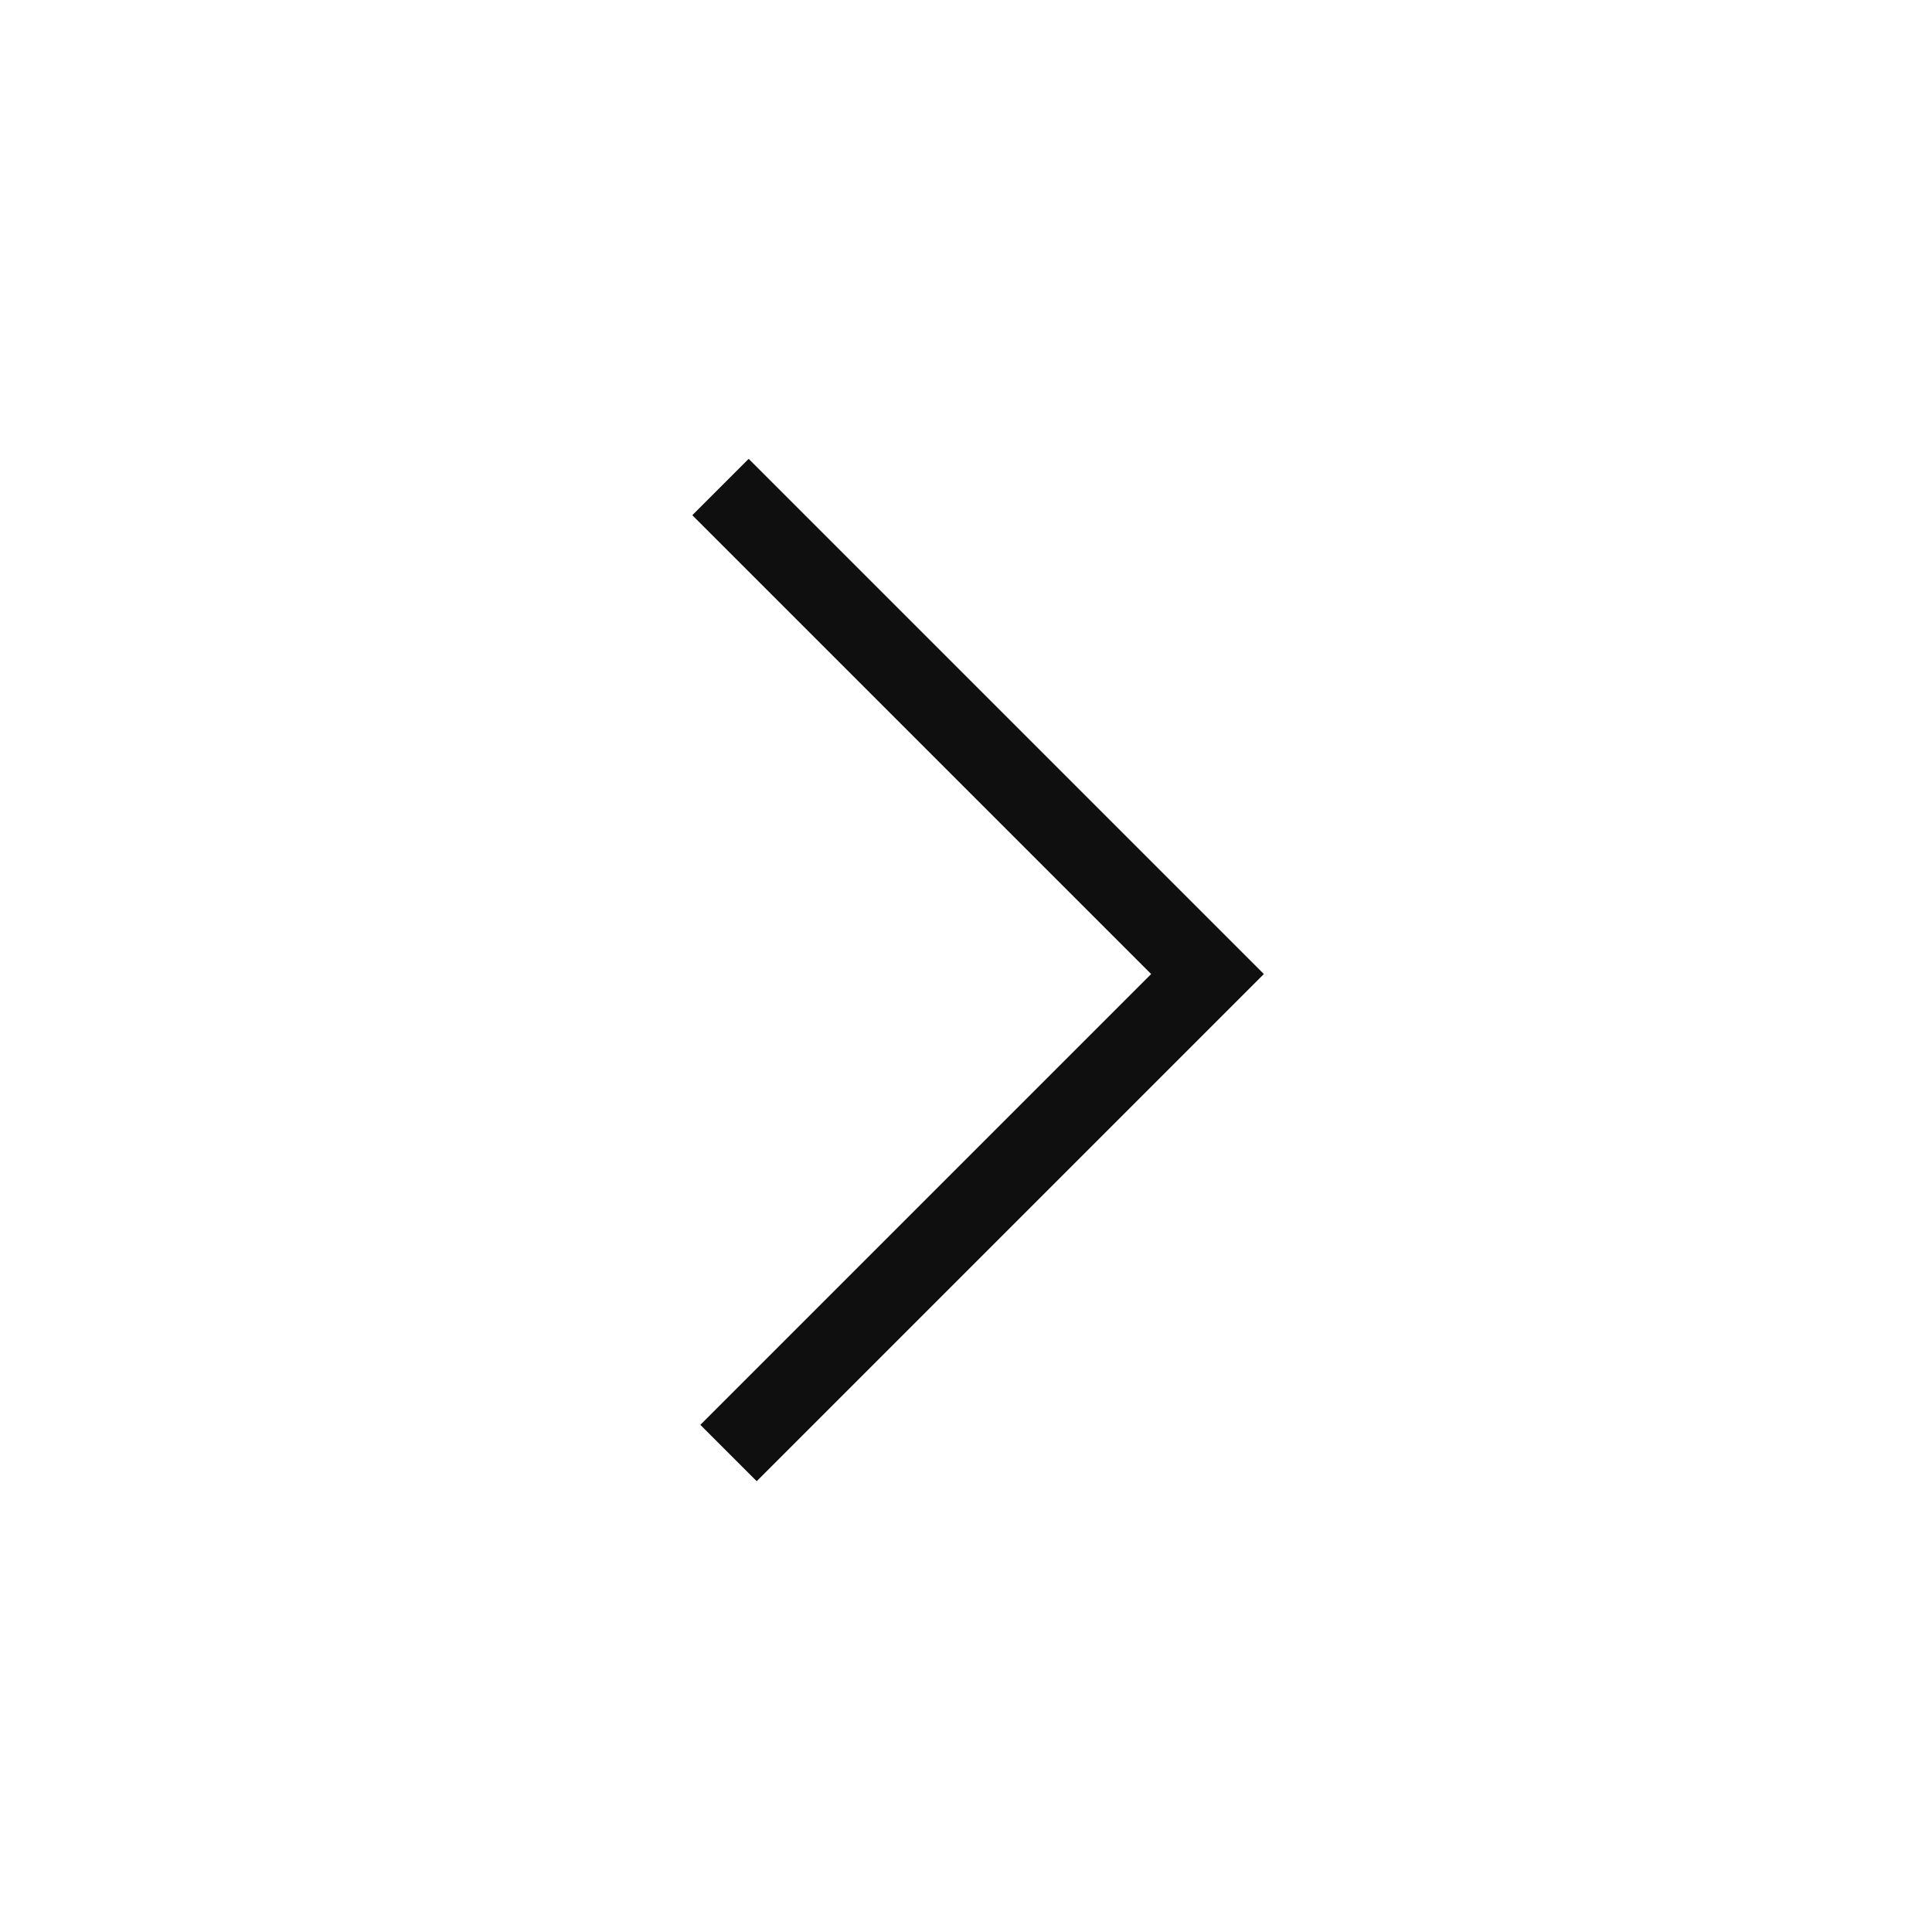
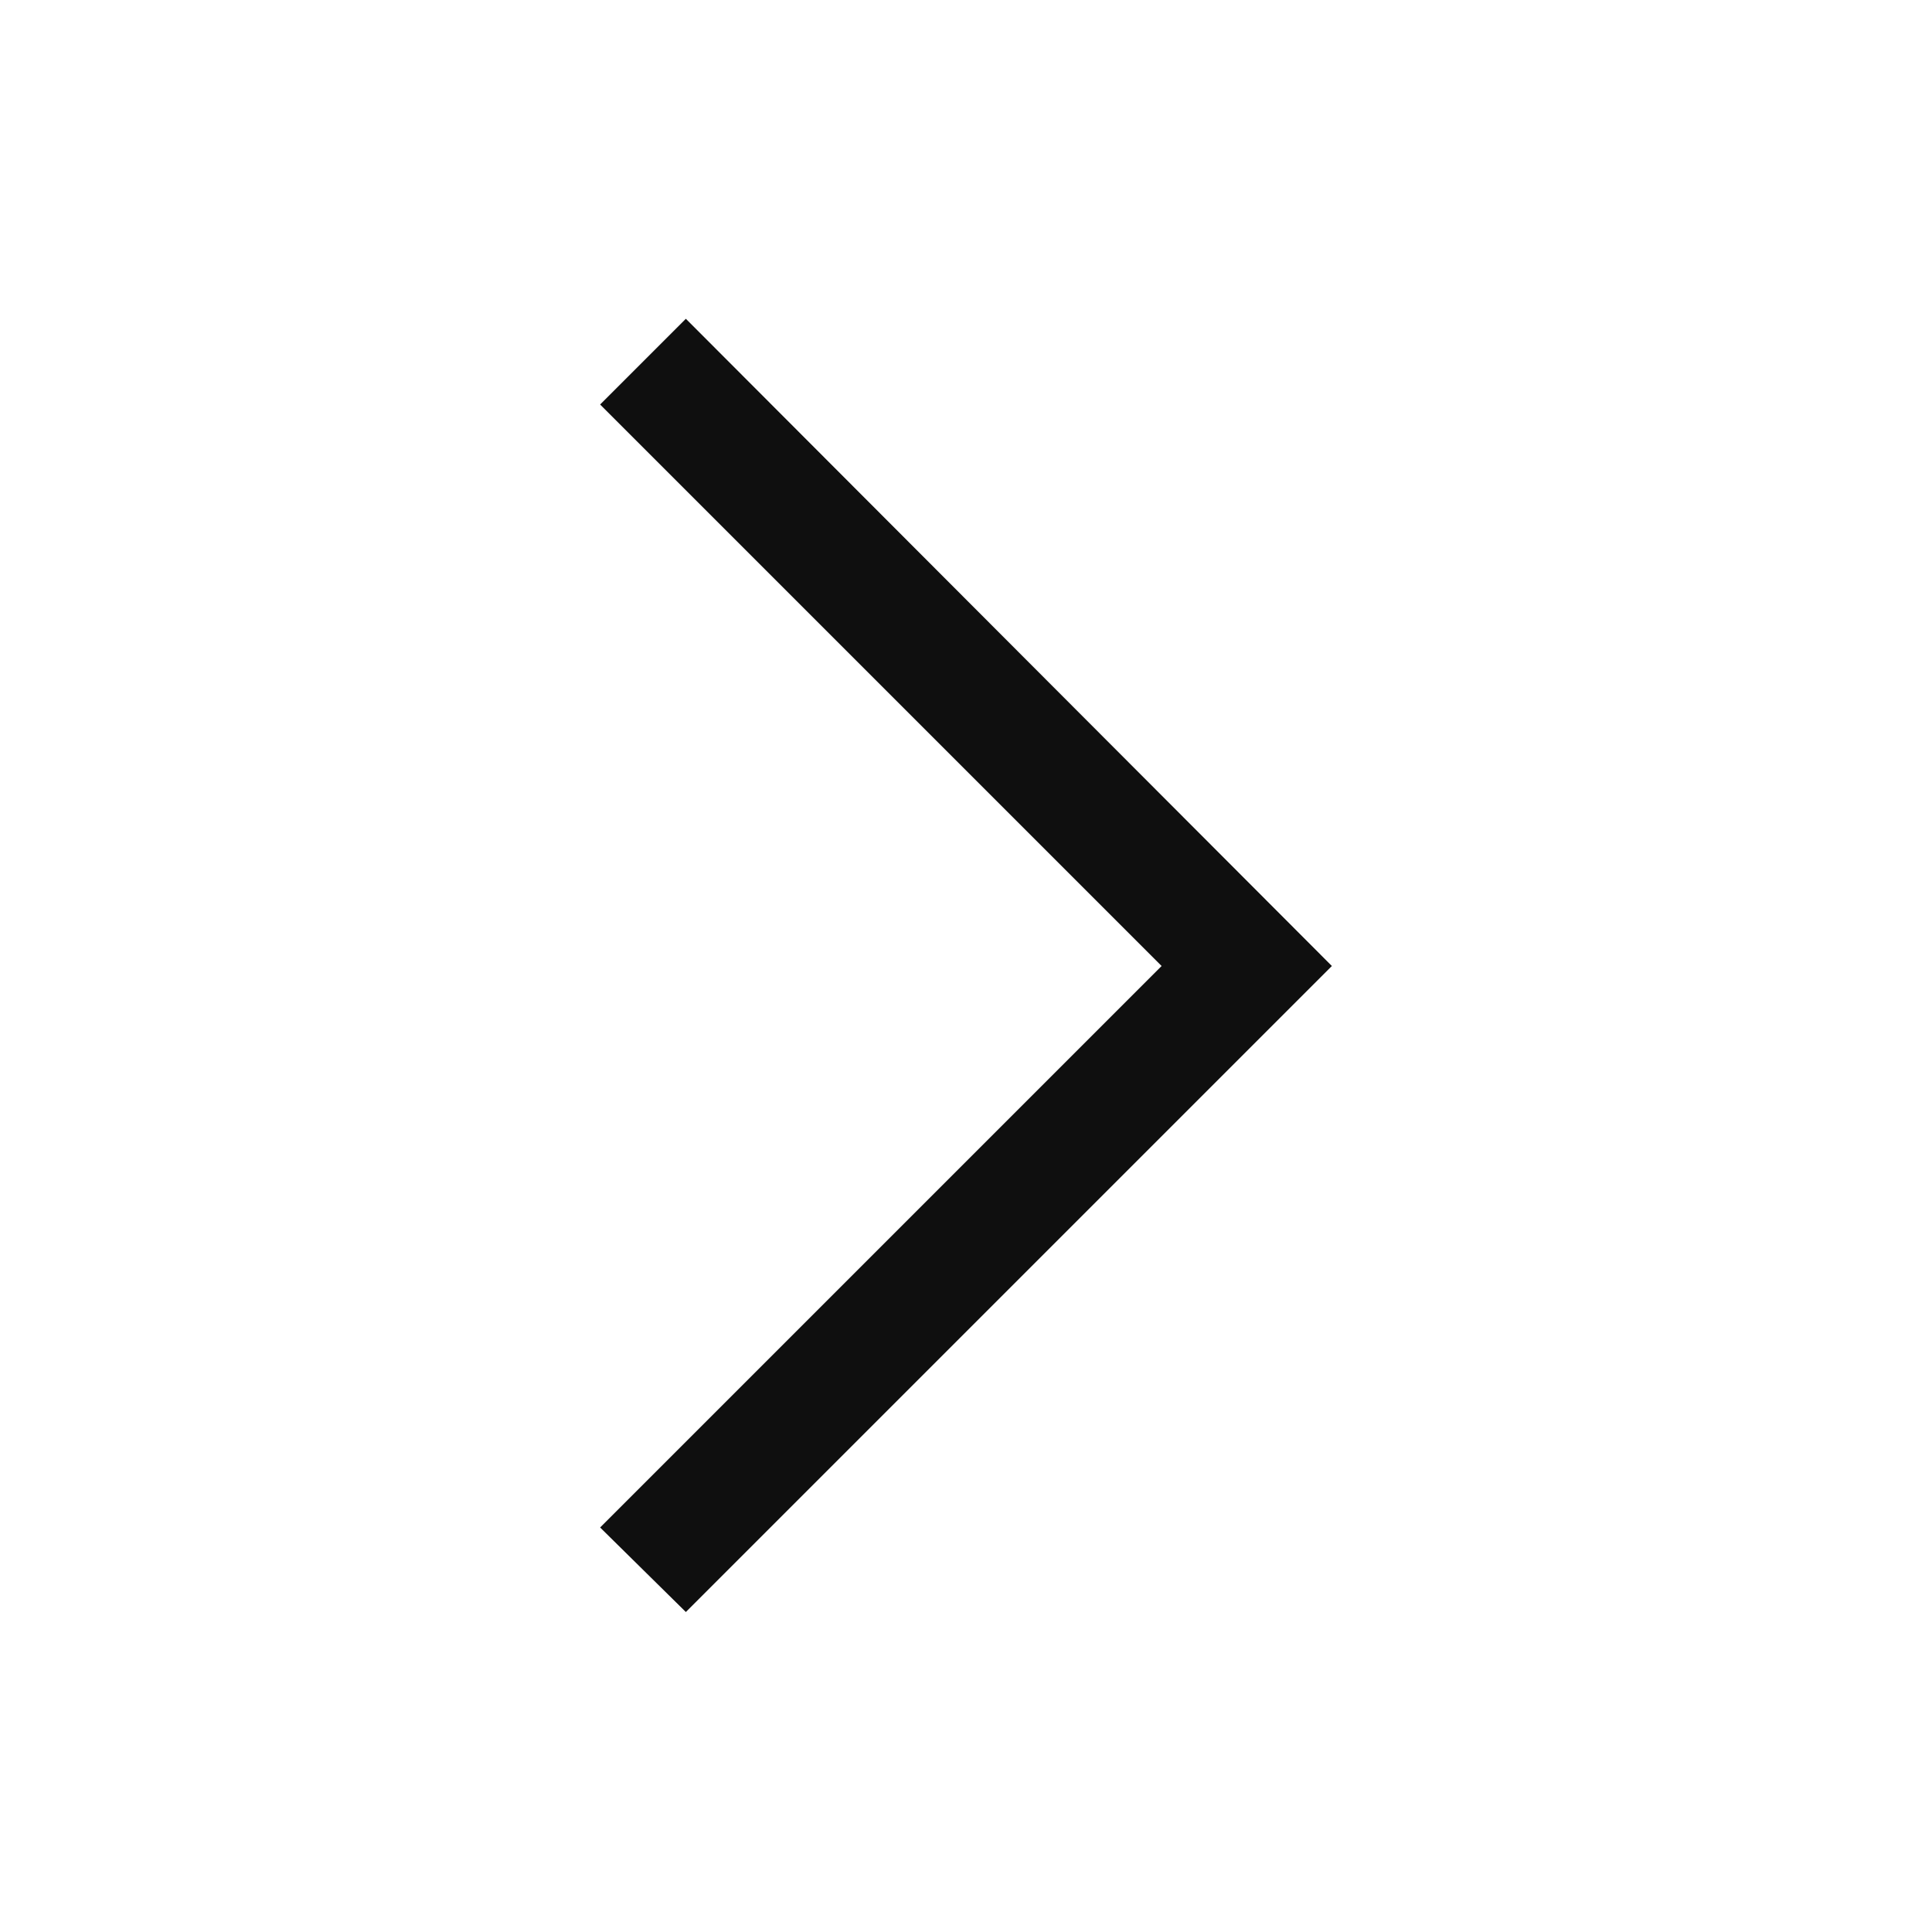
- <svg xmlns="http://www.w3.org/2000/svg" height="24" viewBox="0 0 24 24" width="24" focusable="false" style="pointer-events: none; display: inherit; width: 100%; height: 100%;" aria-hidden="true">
-   <path d="m9.4 18.4-.7-.7 5.6-5.6-5.7-5.7.7-.7 6.4 6.4-6.3 6.3z" fill="#0F0F0F" />
+ <svg xmlns="http://www.w3.org/2000/svg" height="16" viewBox="0 0 16 16" width="16" focusable="false" style="pointer-events: none; display: inherit; width: 100%; height: 100%;" aria-hidden="true">
+   <path d="M4.97 12.65 9.62 8 4.97 3.35l.71-.71L11.03 8l-5.35 5.35-.71-.7z" fill="#0F0F0F" />
</svg>
